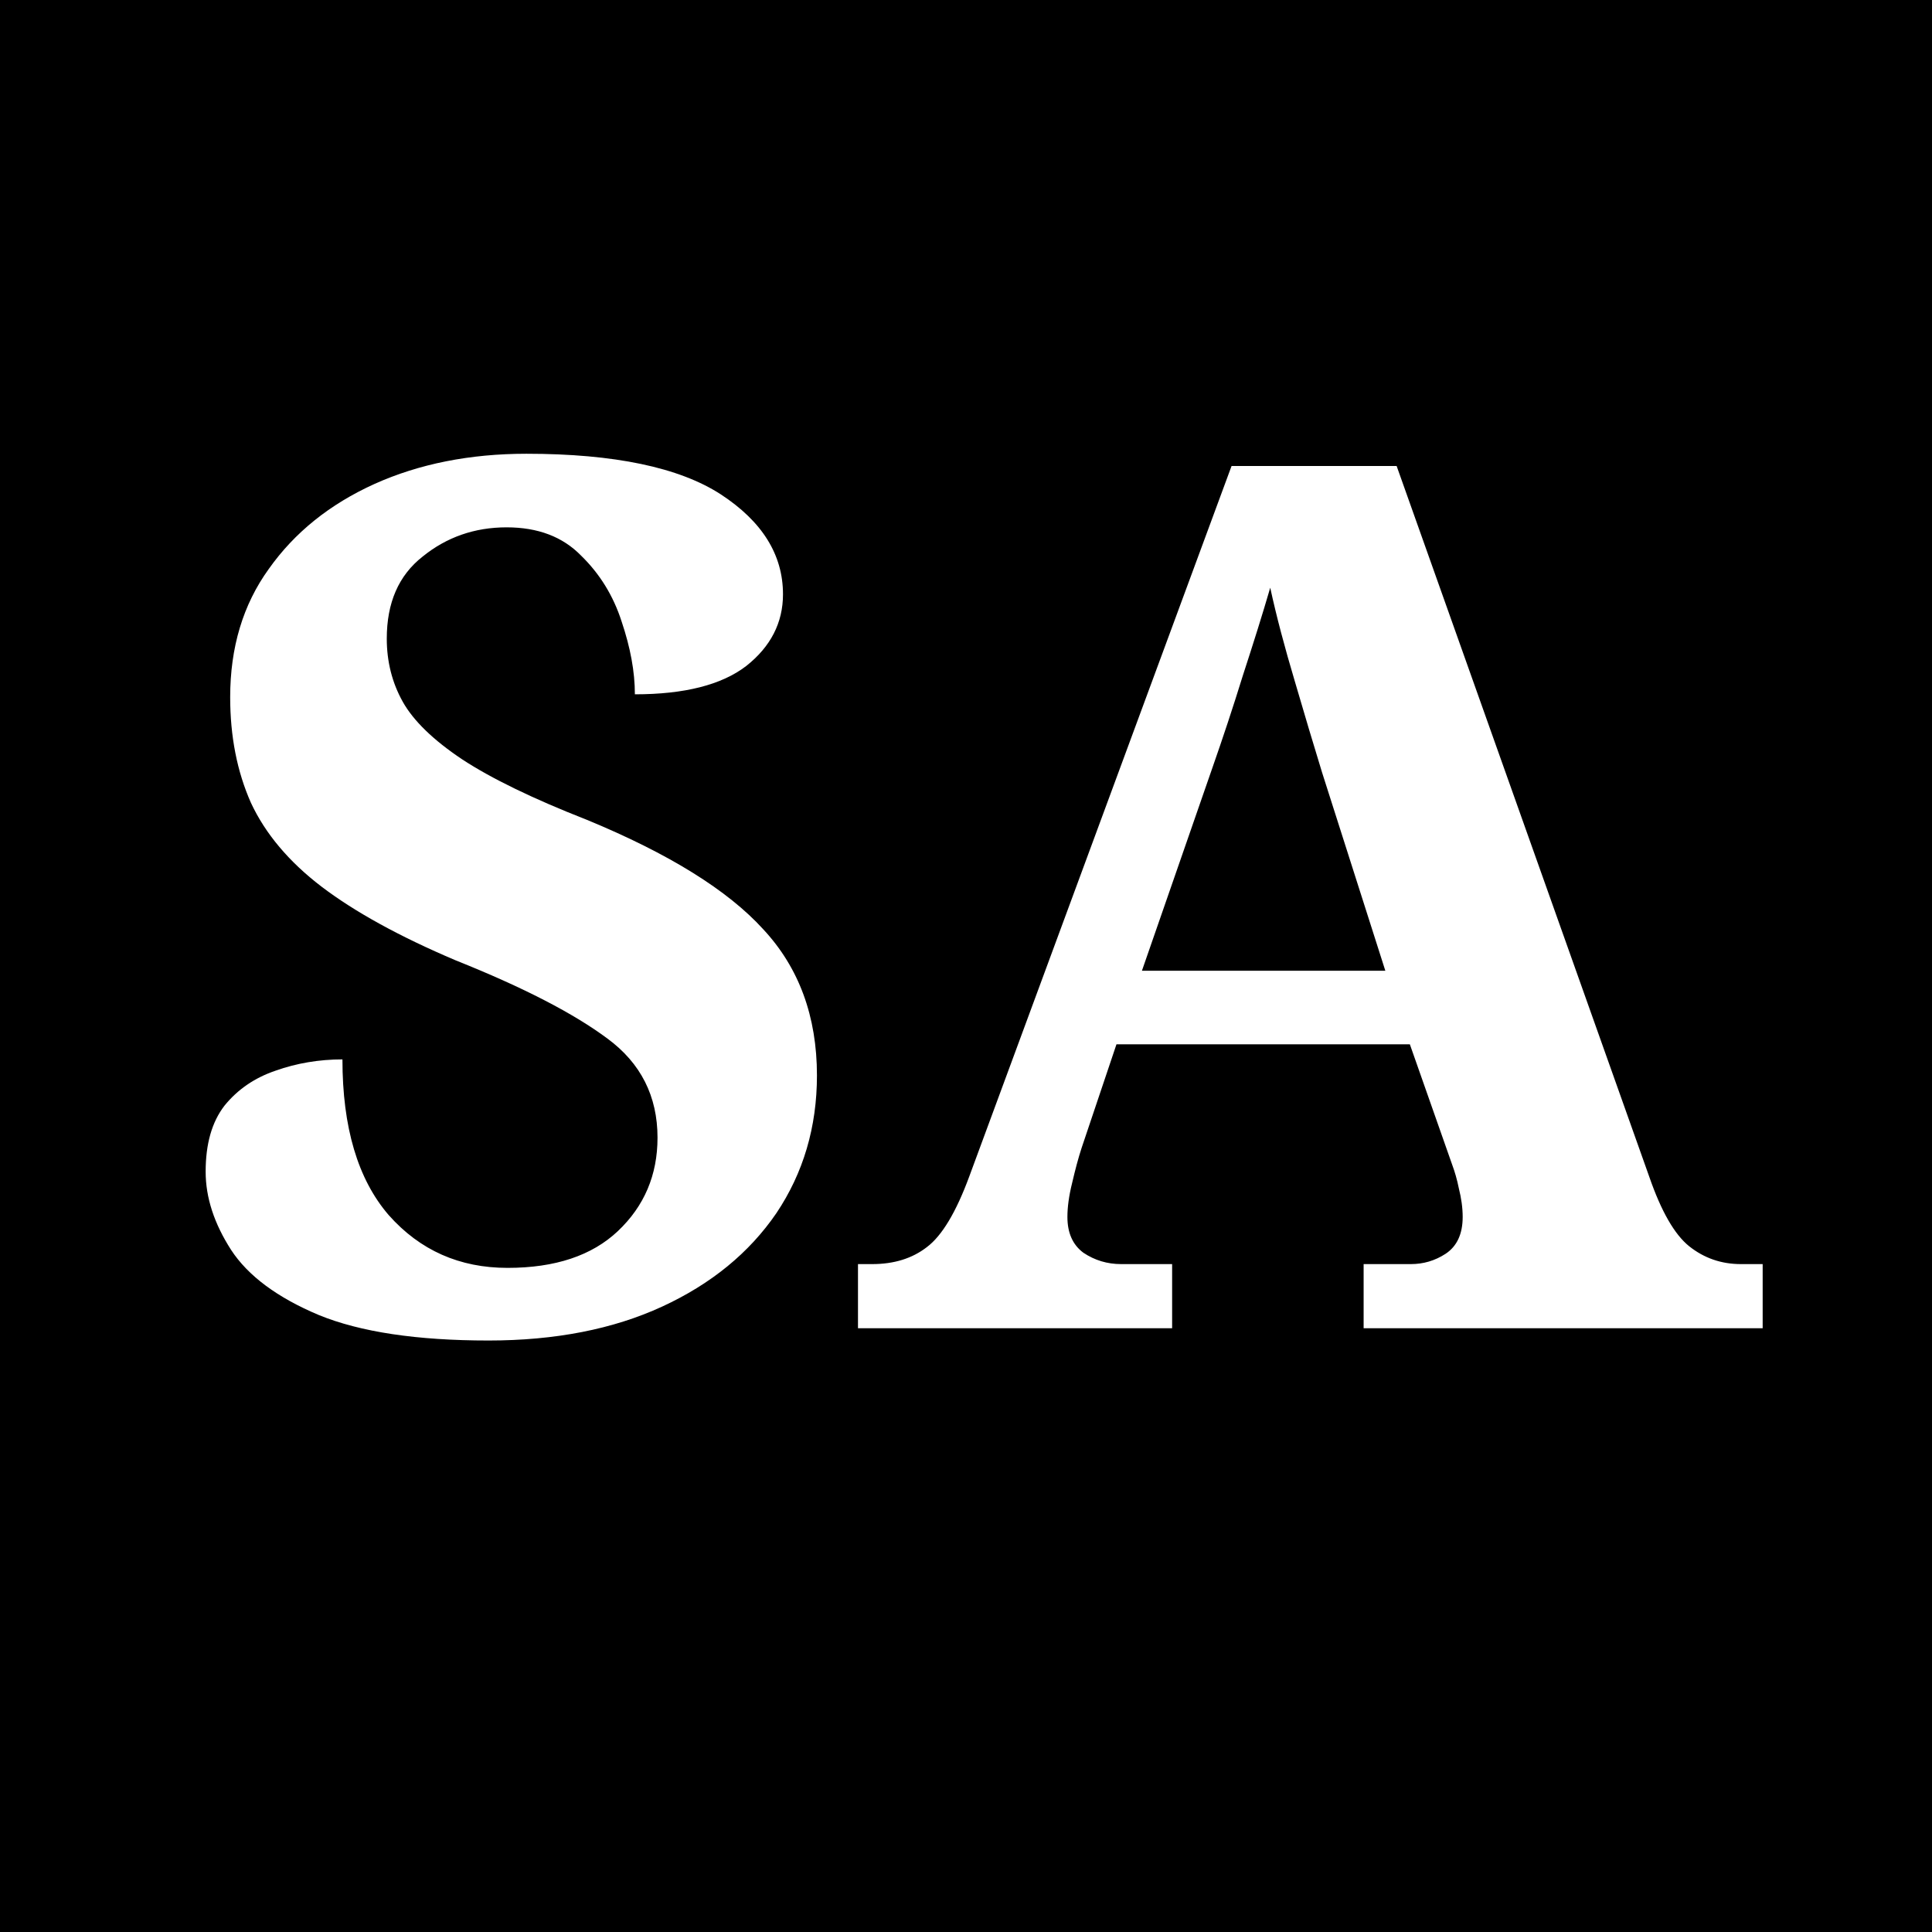
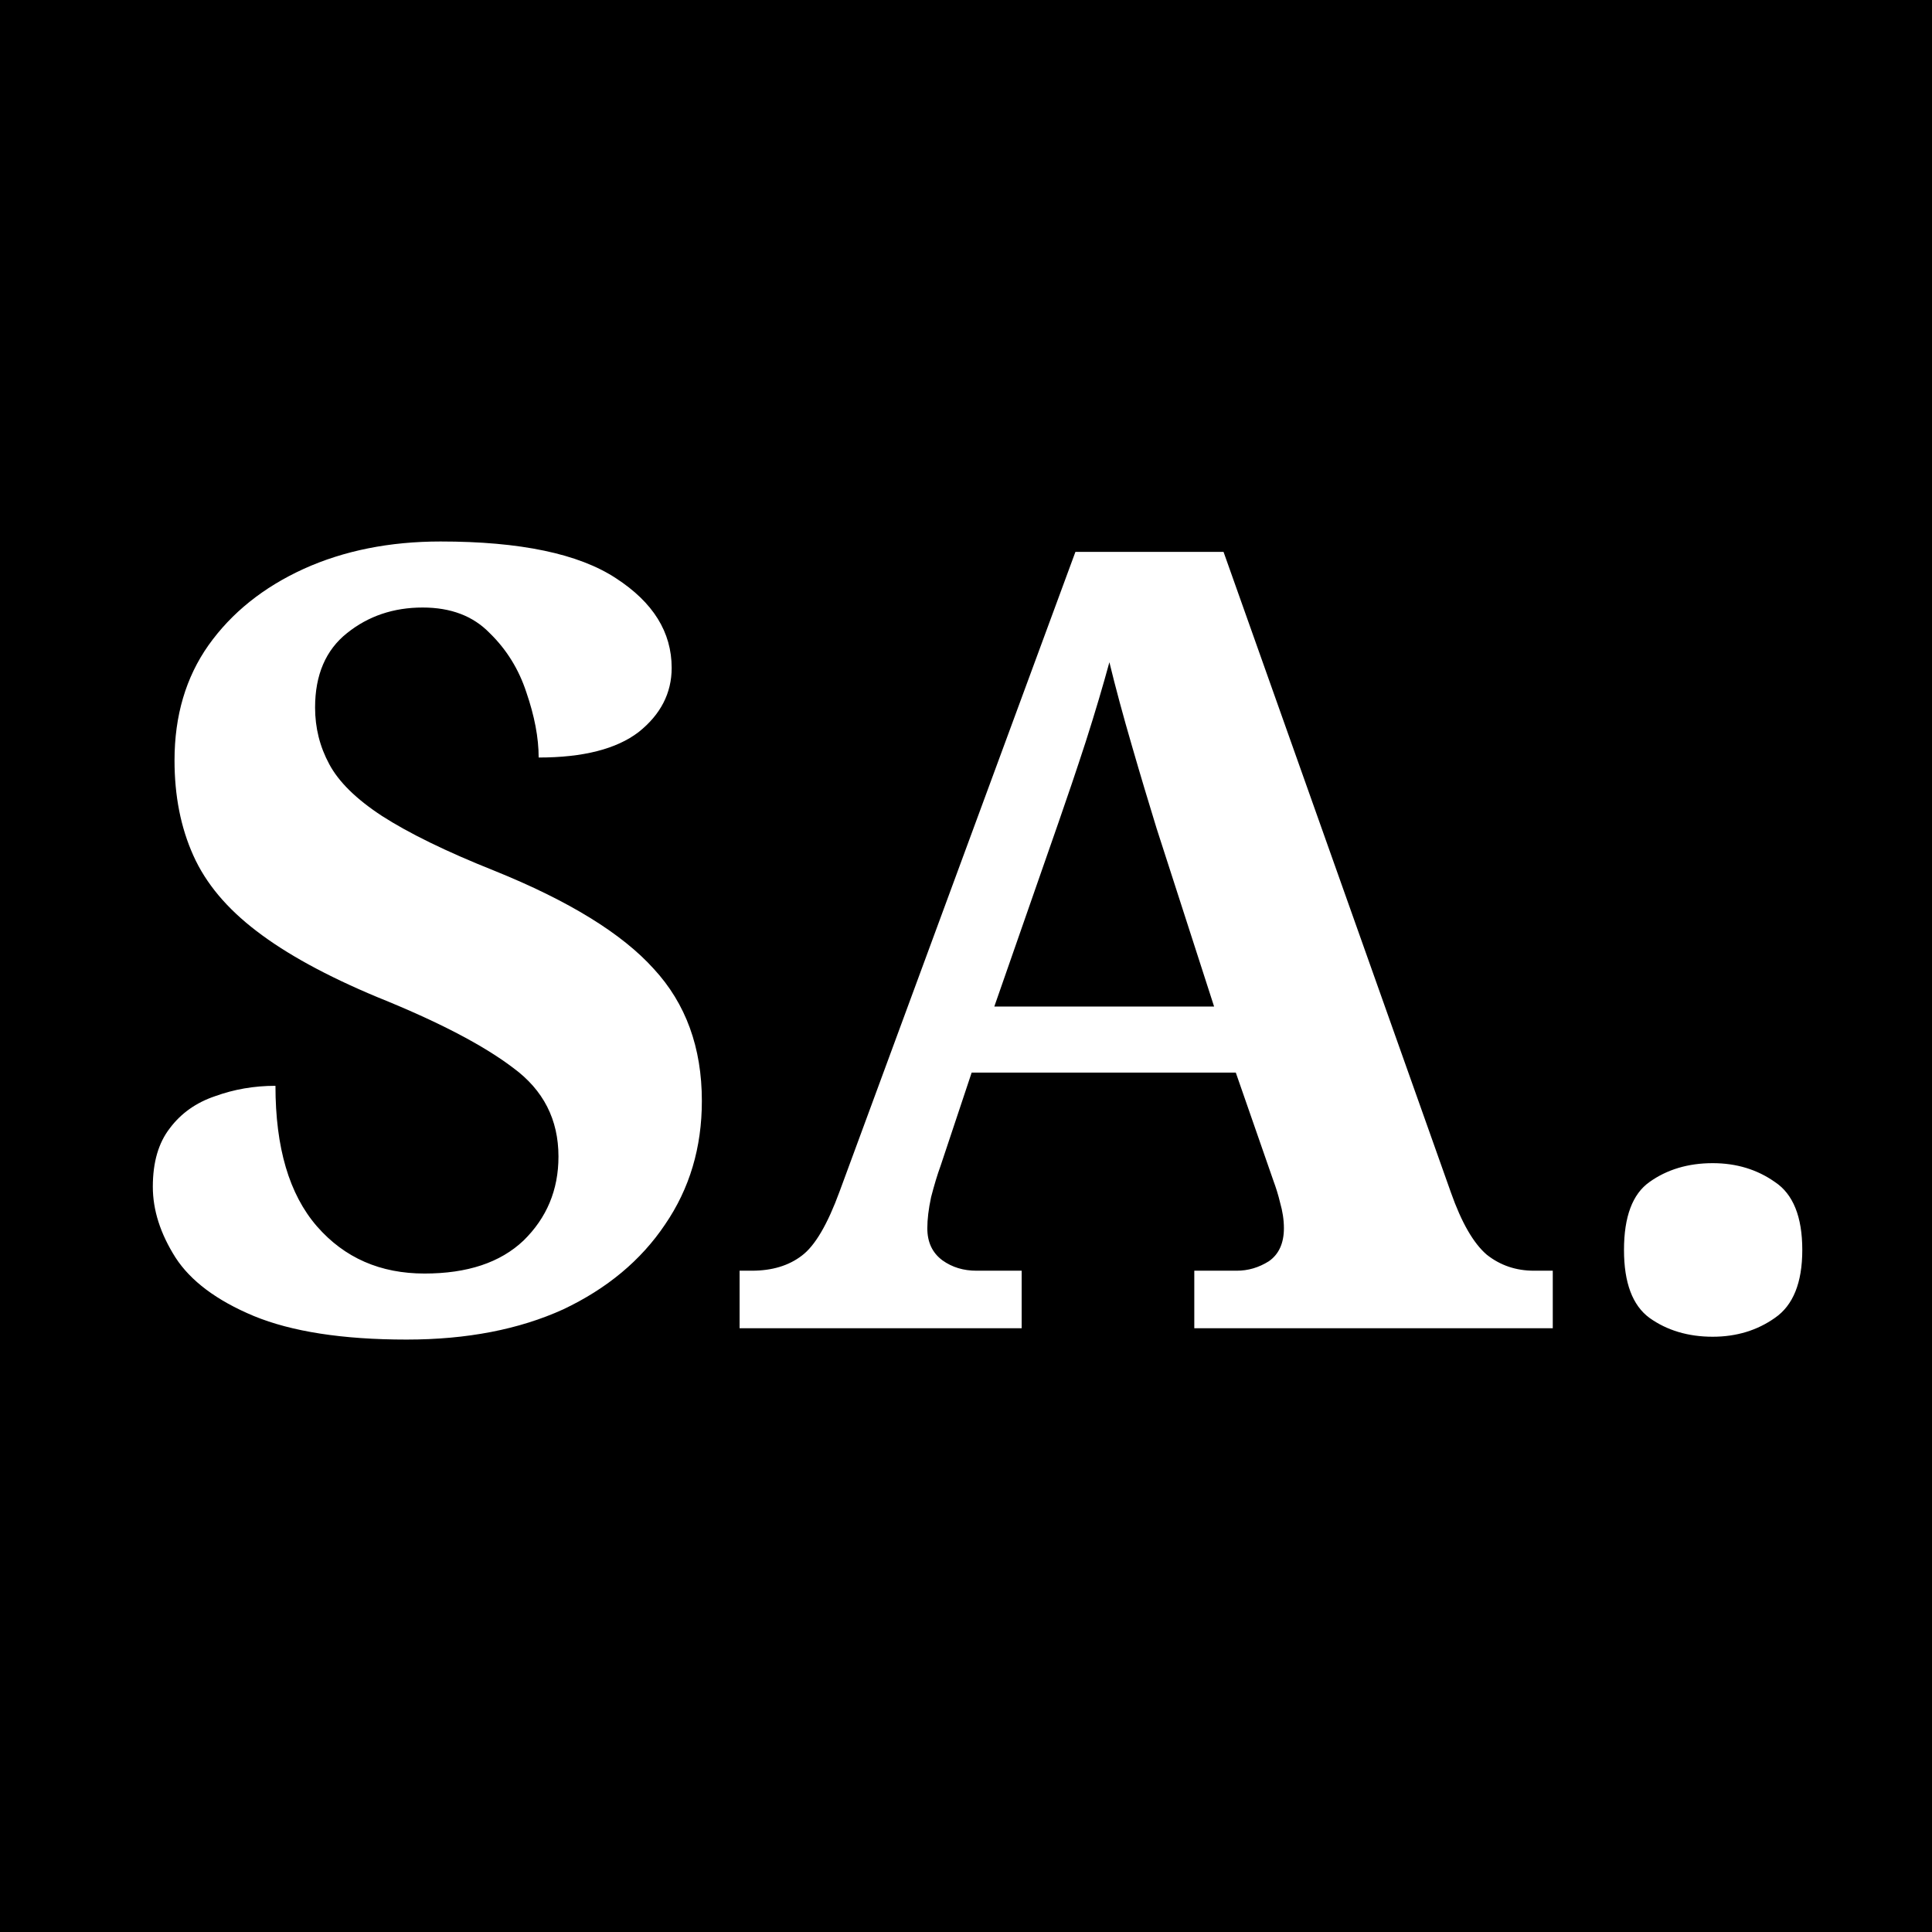
<svg xmlns="http://www.w3.org/2000/svg" viewBox="0 0 32 32">
  <rect width="32" height="32" fill="#000000" />
-   <text x="16" y="22" text-anchor="middle" font-size="20" font-weight="700" letter-spacing="0" fill="#FFFFFF" font-family="Playfair Display, Georgia, serif">
-     SA
+   <text x="16.5" y="22" text-anchor="middle" font-size="18" font-weight="700" letter-spacing="0" fill="#FFFFFF" font-family="Playfair Display, Georgia, serif">
+     SA.
  </text>
</svg>
